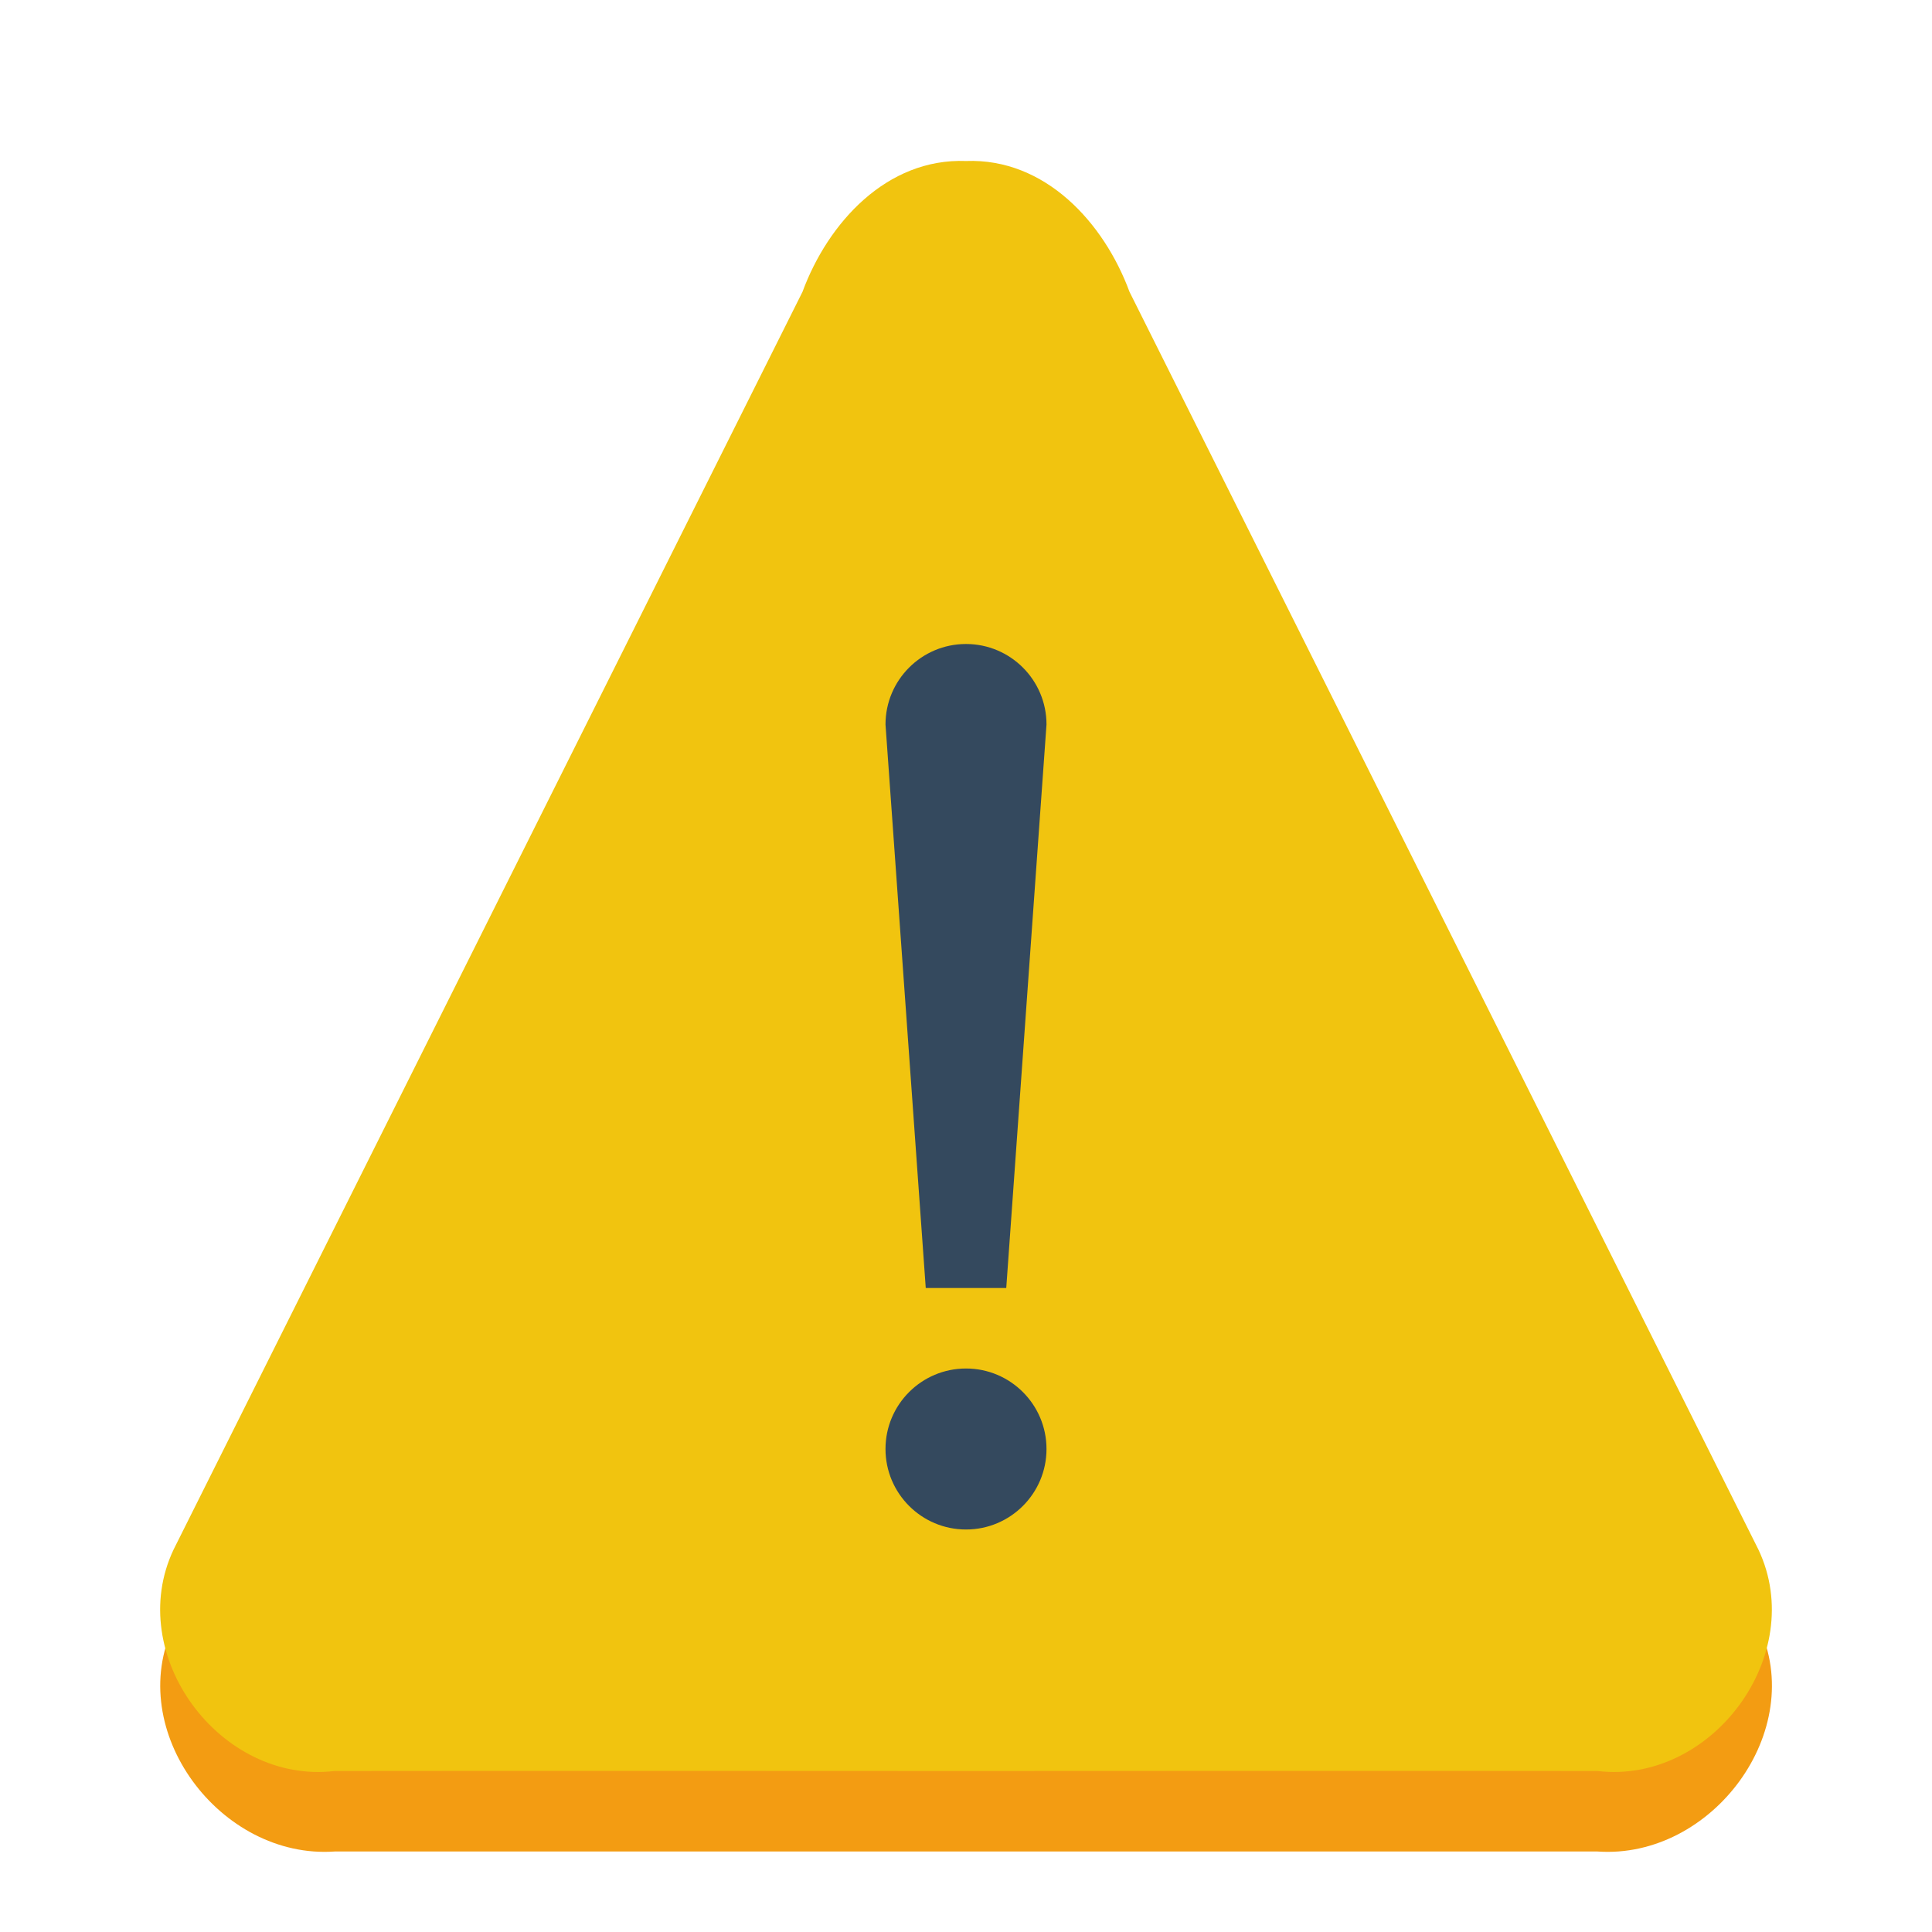
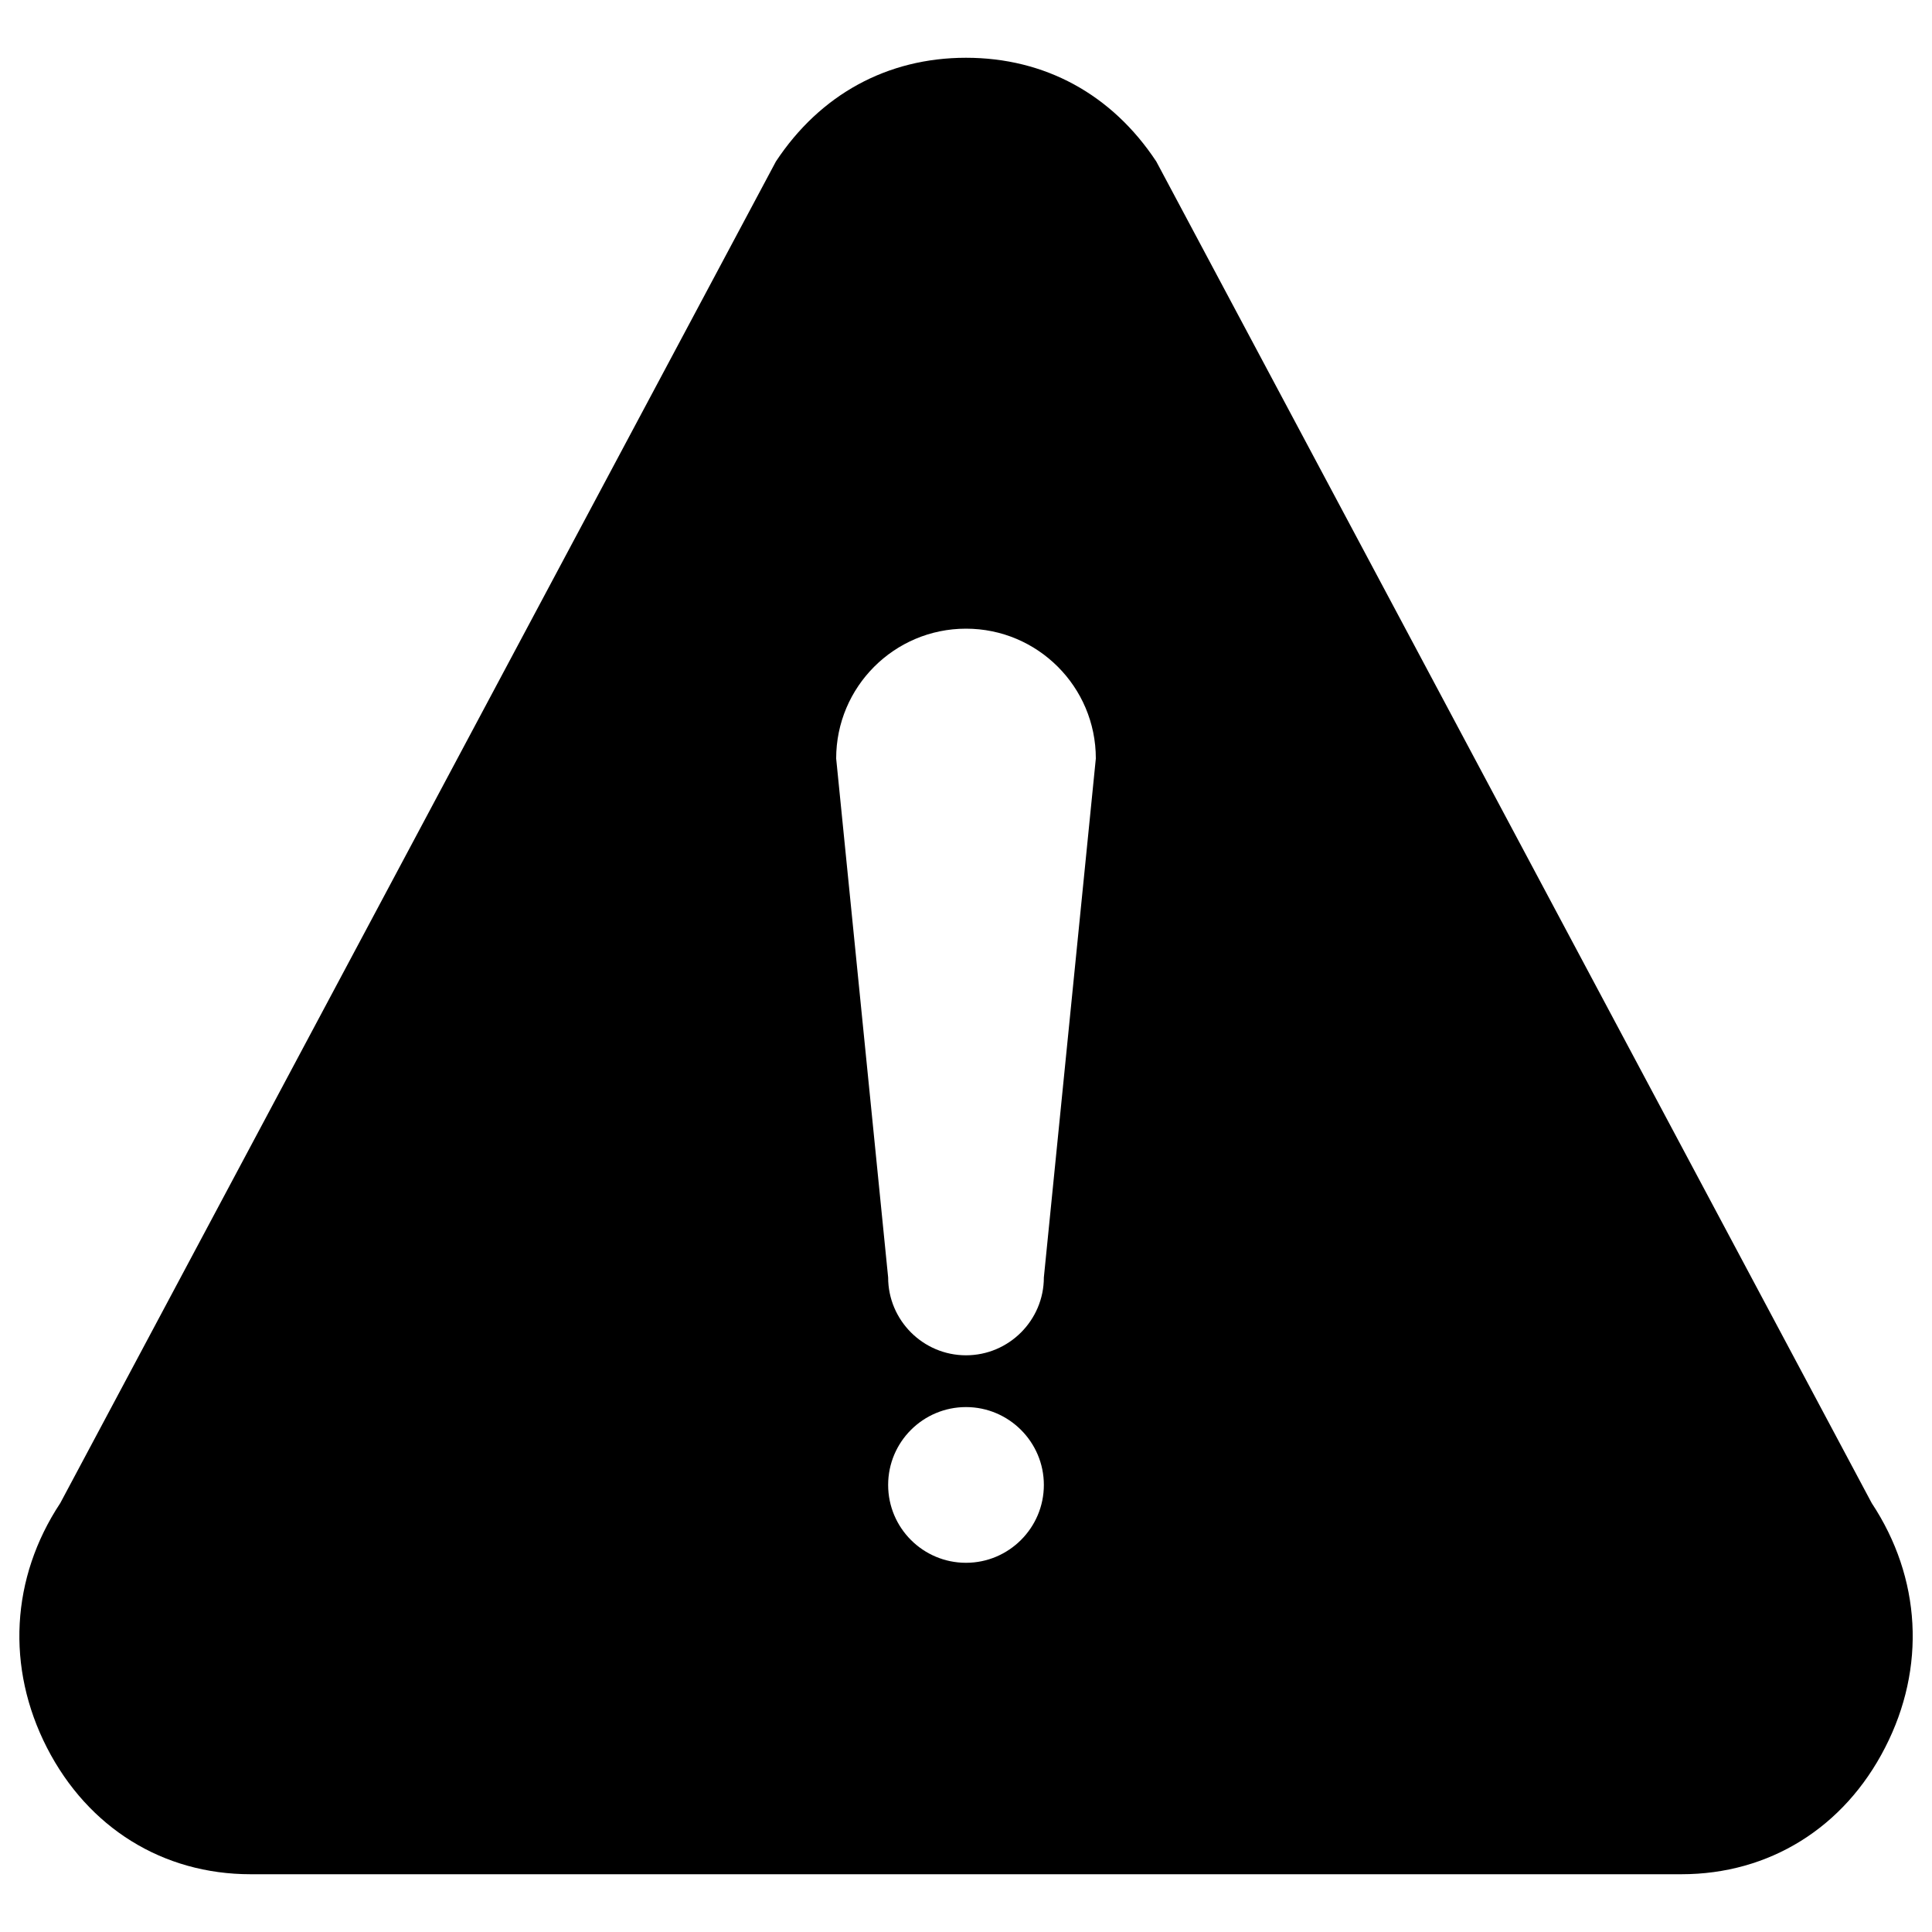
- <svg xmlns="http://www.w3.org/2000/svg" width="24px" height="24px" viewBox="0 0 24 24" version="1.1">
-   <g transform="translate(0 -1028.4)">
-     <path d="m12 1031.4c-0.985-0.1-1.715 0.7-2.031 1.6-2.605 5.2-5.209 10.4-7.812 15.6-0.618 1.3 0.58 2.9 2 2.8h7.844 7.844c1.42 0.1 2.618-1.5 2-2.8-2.604-5.2-5.207-10.4-7.813-15.6-0.316-0.9-1.046-1.7-2.031-1.6z" fill="#f39c12" />
-     <path d="m12 2c-0.985-0.037-1.715 0.768-2.031 1.625-2.605 5.211-5.209 10.418-7.813 15.625-0.618 1.307 0.58 2.919 2 2.75 2.61-0.003 5.234-0.001 7.844 0 2.61-0.001 5.234-0.003 7.844 0 1.42 0.169 2.618-1.443 2-2.75-2.604-5.207-5.207-10.414-7.813-15.625-0.316-0.857-1.046-1.662-2.031-1.625z" transform="translate(0 1028.4)" fill="#f1c40f" />
-     <path d="m12 8c-0.552 0-1 0.448-1 1l0.5 7h1l0.5-7c0-0.552-0.448-1-1-1zm0 9c-0.552 0-1 0.448-1 1s0.448 1 1 1 1-0.448 1-1-0.448-1-1-1z" transform="translate(0 1028.4)" fill="#34495e" />
+ <svg xmlns="http://www.w3.org/2000/svg" version="1.1" x="0px" y="0px" viewBox="0 0 1000 1000" enable-background="new 0 0 1000 1000" xml:space="preserve">
+   <g>
+     <path d="M975.7,904.6c-21.2,41.4-59.9,65.5-105.4,65.5H129.7c-45.4,0-84.1-24-105.4-65.5C3.1,863.2,5.6,816.7,31.2,778L401.6,83.6c22.9-34.7,57.7-53.7,98.4-53.7c40.8,0,75.5,18.9,98.5,53.7L968.8,778C994.4,816.7,997,863.2,975.7,904.6z M500,808.9c22.2,0,40.3-18.1,40.3-40.3s-18.1-40.3-40.3-40.3c-22.2,0-40.3,18-40.3,40.3S477.8,808.9,500,808.9z M500,325.4c-37.1,0-67.2,30.1-67.2,67.2l26.9,268.6c0,22.2,18.1,40.3,40.3,40.3c22.2,0,40.3-18.1,40.3-40.3l26.9-268.6C567.2,355.5,537.1,325.4,500,325.4z" />
  </g>
</svg>
